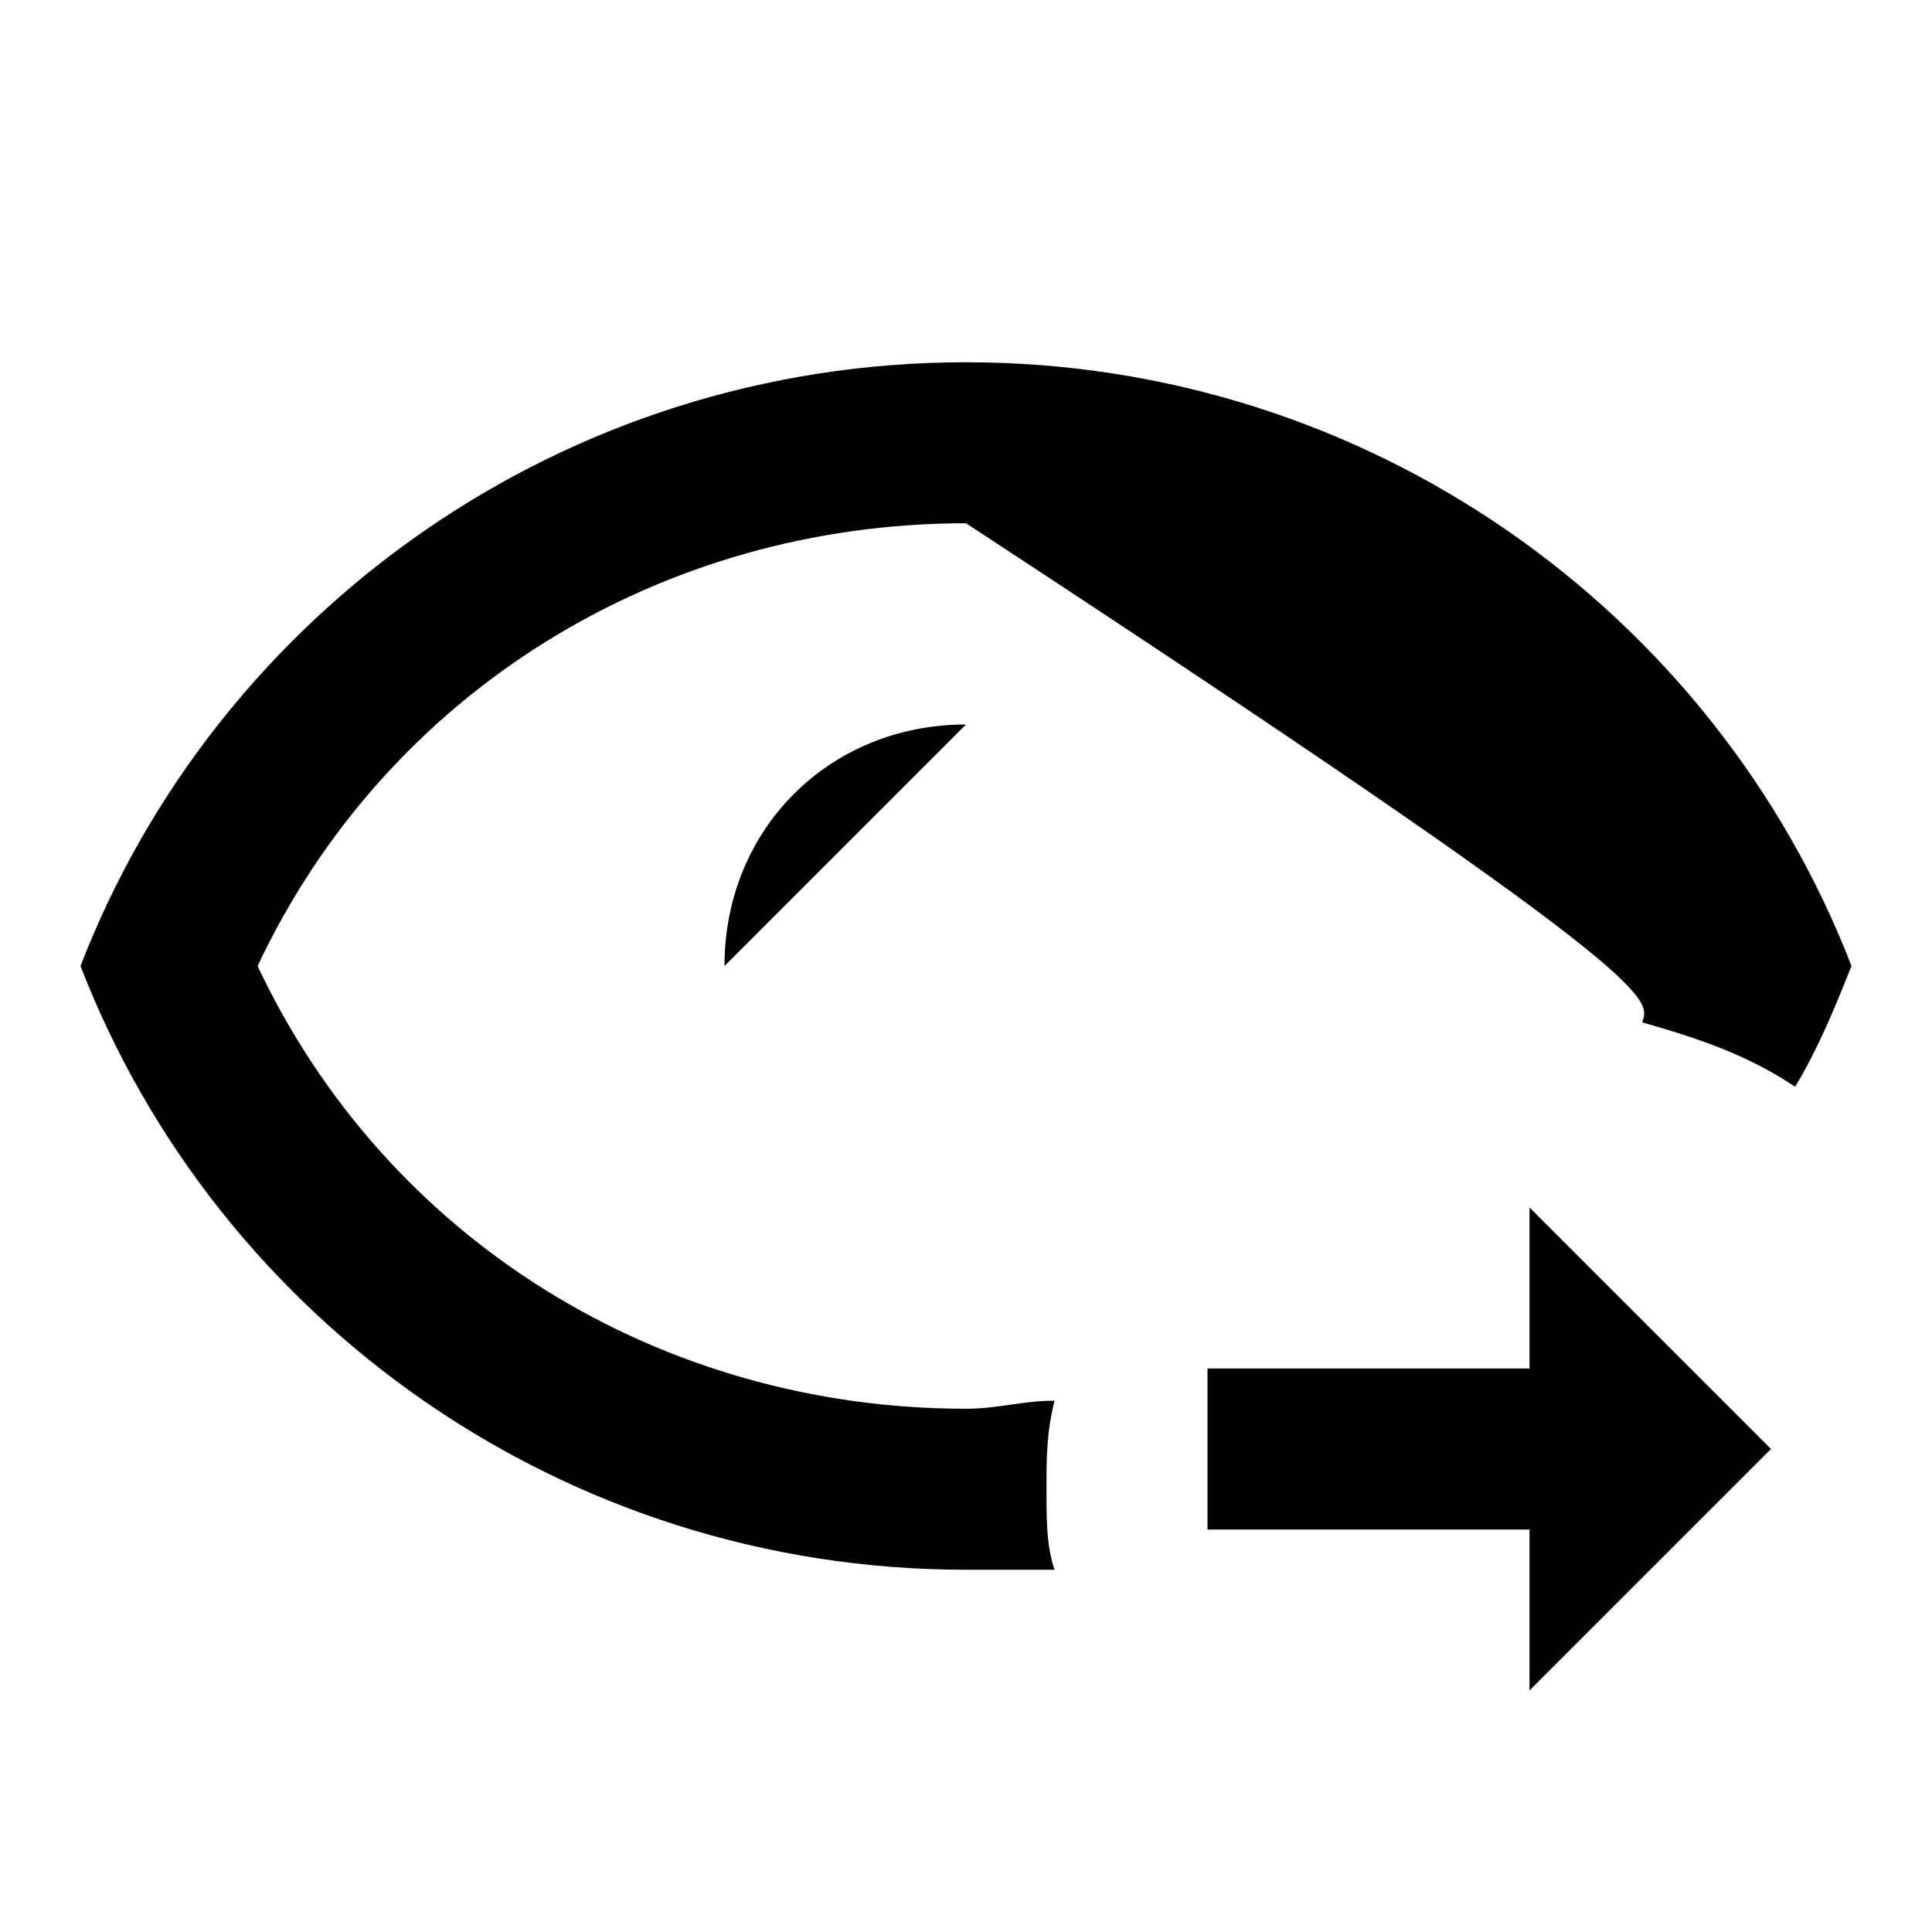
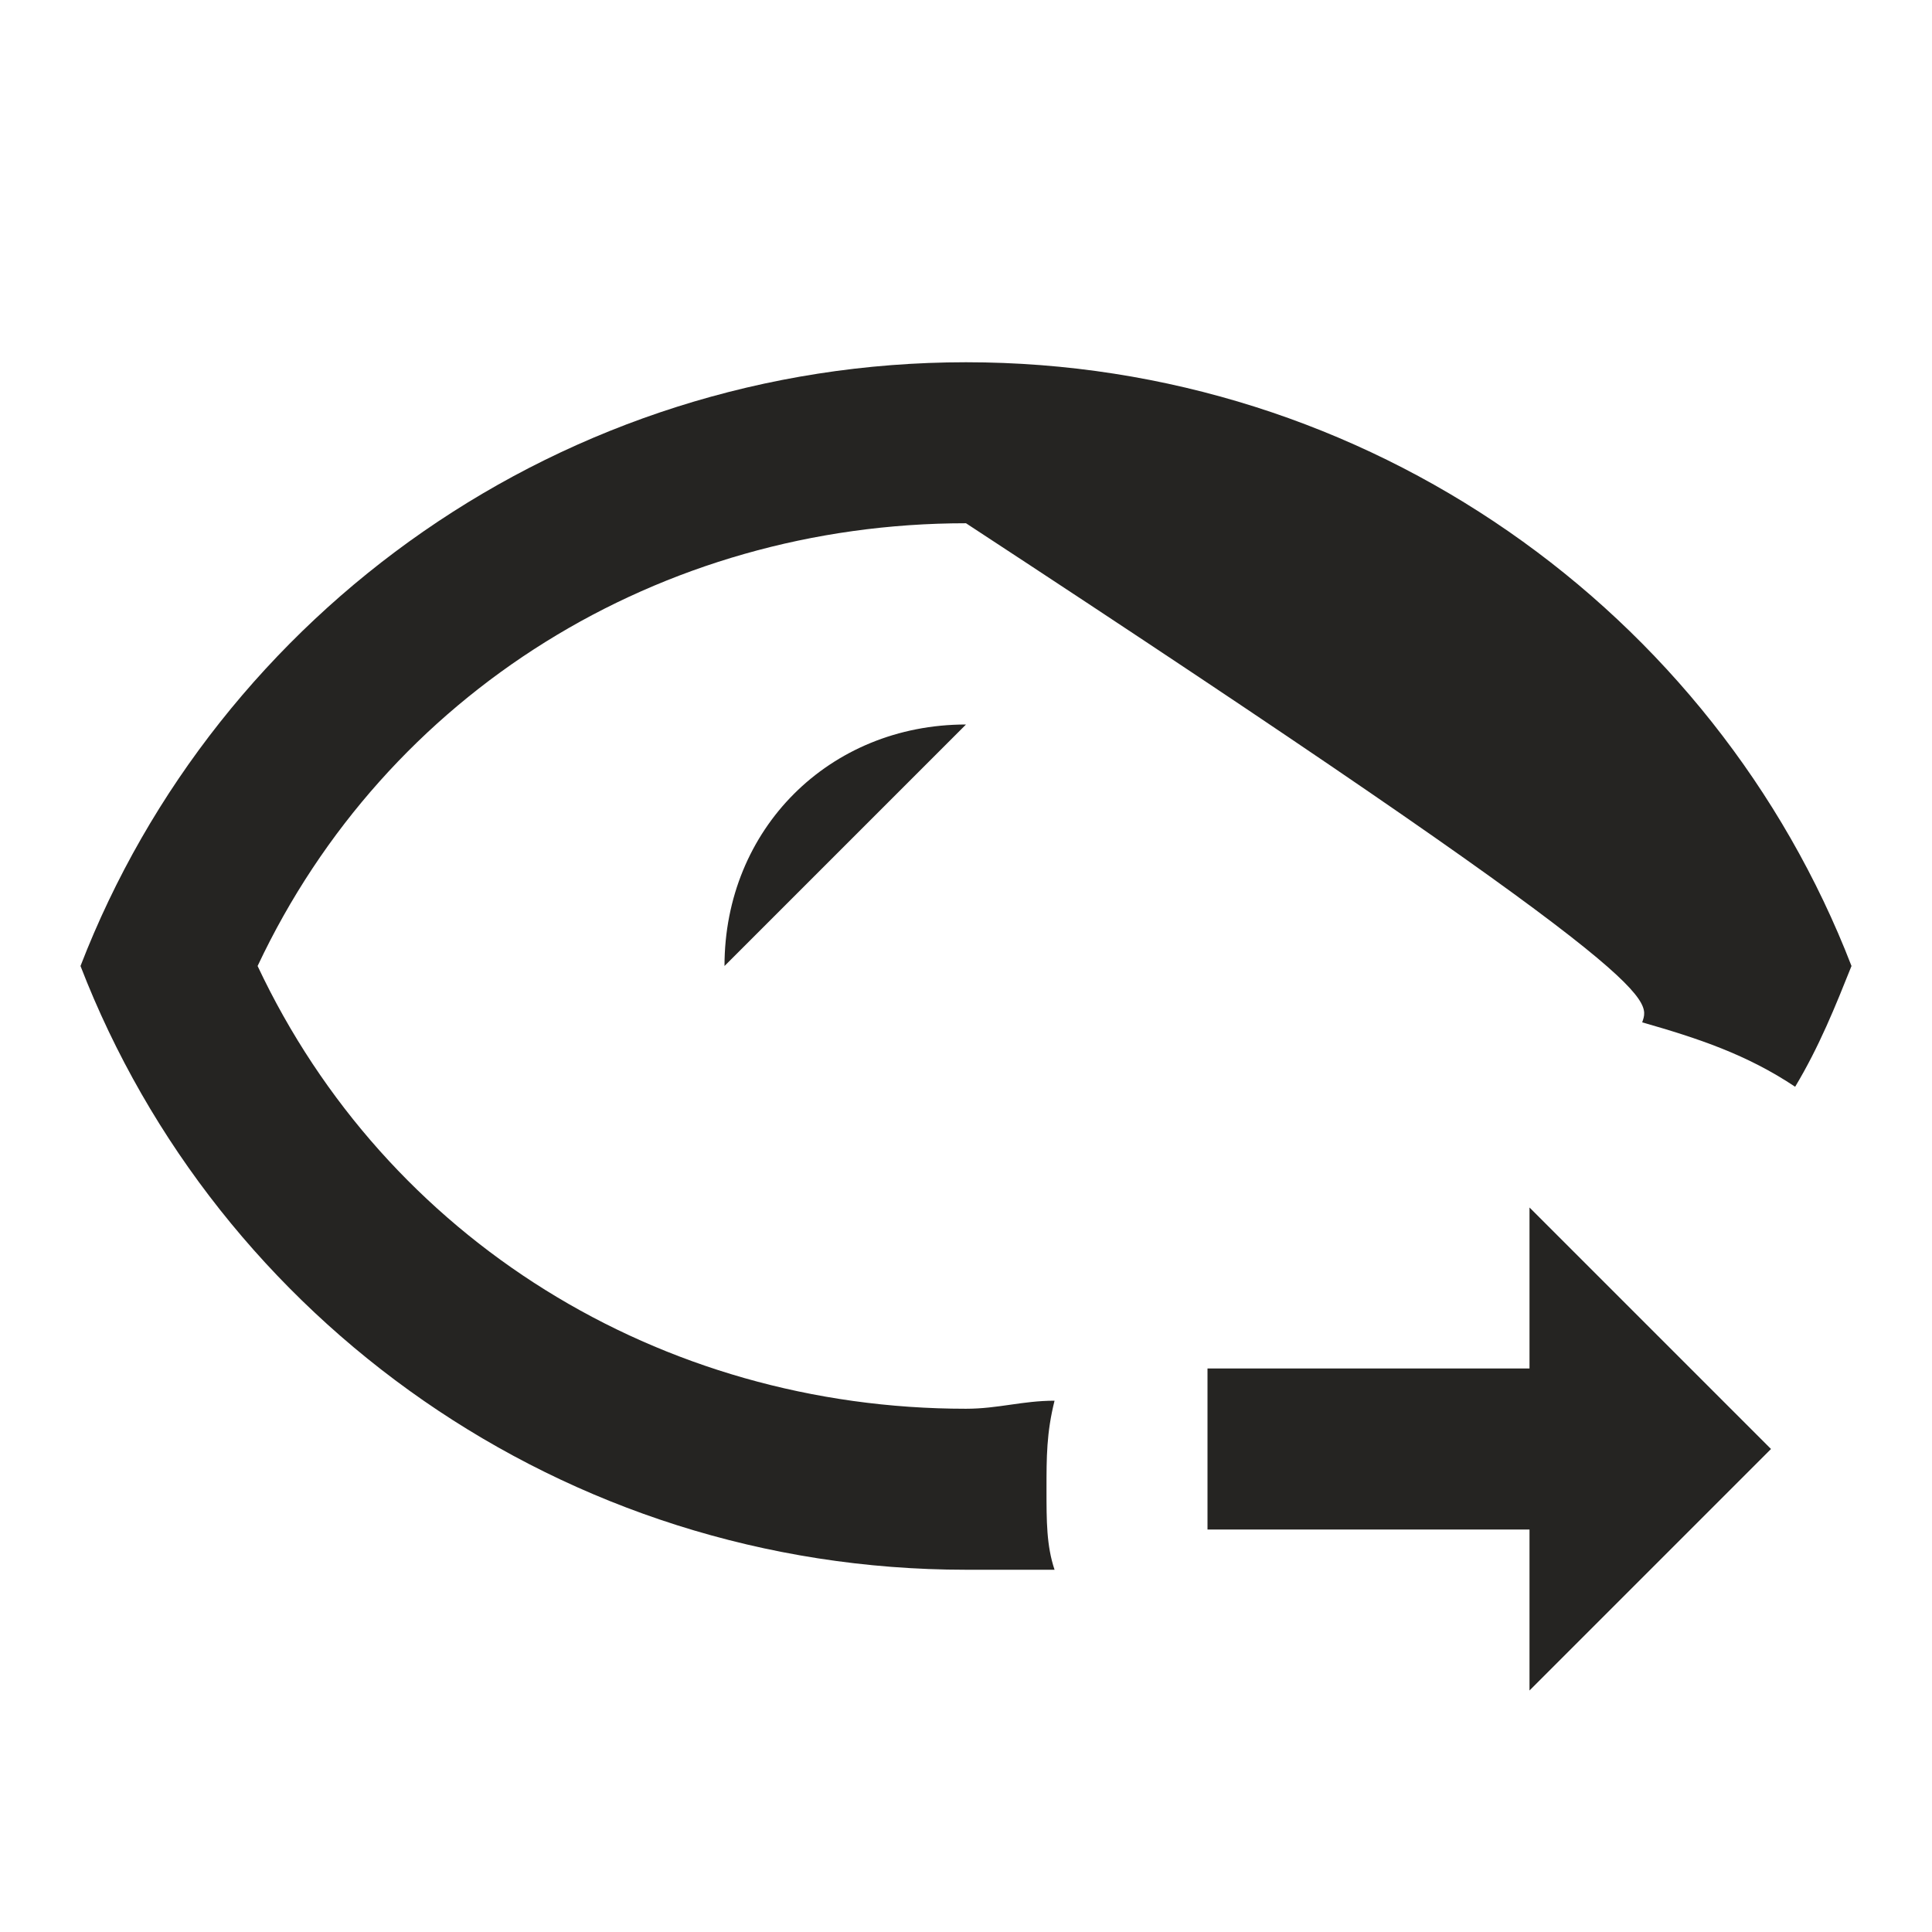
- <svg xmlns="http://www.w3.org/2000/svg" viewBox="0 0 24 24">
+ <svg xmlns="http://www.w3.org/2000/svg" fill="#252422" viewBox="0 0 24 24">
  <path d="M12,4.5C7,4.5 2.7,7.6 1,12C2.7,16.4 7,19.5 12,19.5H13.1C13,19.2 13,18.9 13,18.5C13,18.1 13,17.8 13.1,17.4C12.7,17.4 12.4,17.5 12,17.5C8.2,17.5 4.8,15.4 3.2,12C4.8,8.6 8.2,6.5 12,6.5C20.7,12.2 20.5,12.4 20.4,12.7C21.1,12.9 21.7,13.1 22.3,13.5C22.6,13 22.8,12.5 23,12C21.3,7.6 17,4.5 12,4.5M12,9C10.3,9 9,10.3 9,12M19,21V19H15V17H19V15L22,18L19,21" />
</svg>
